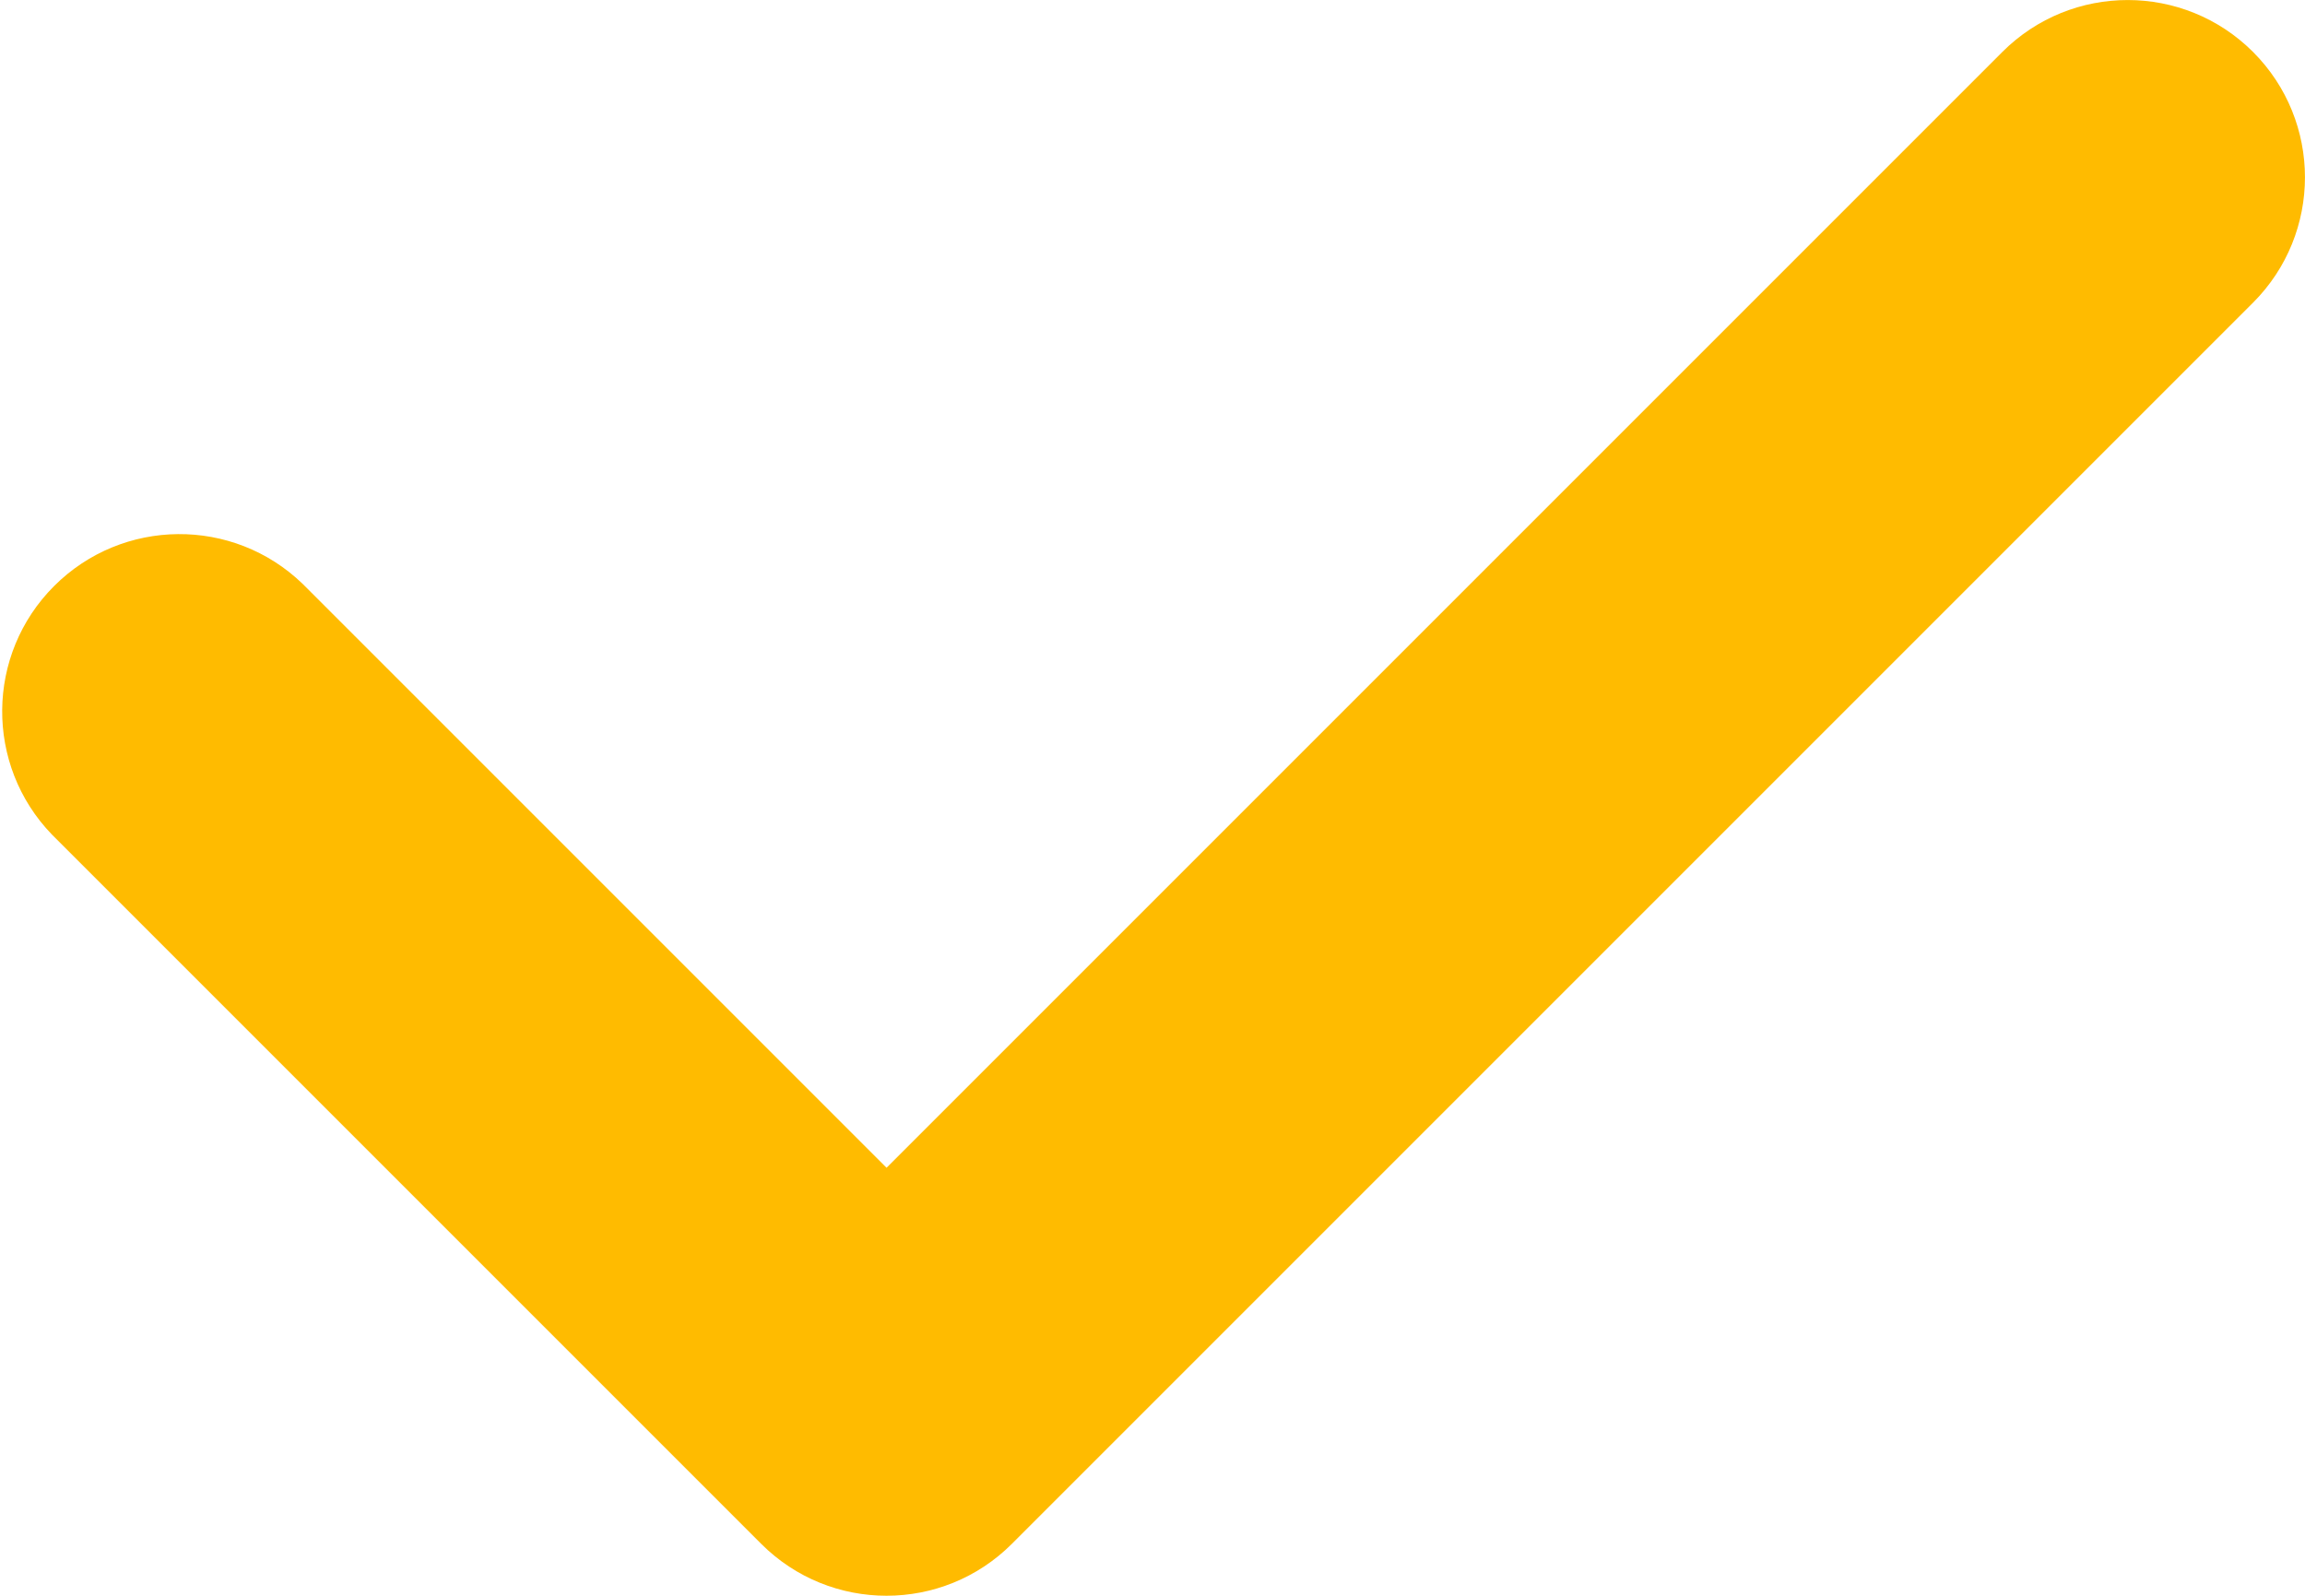
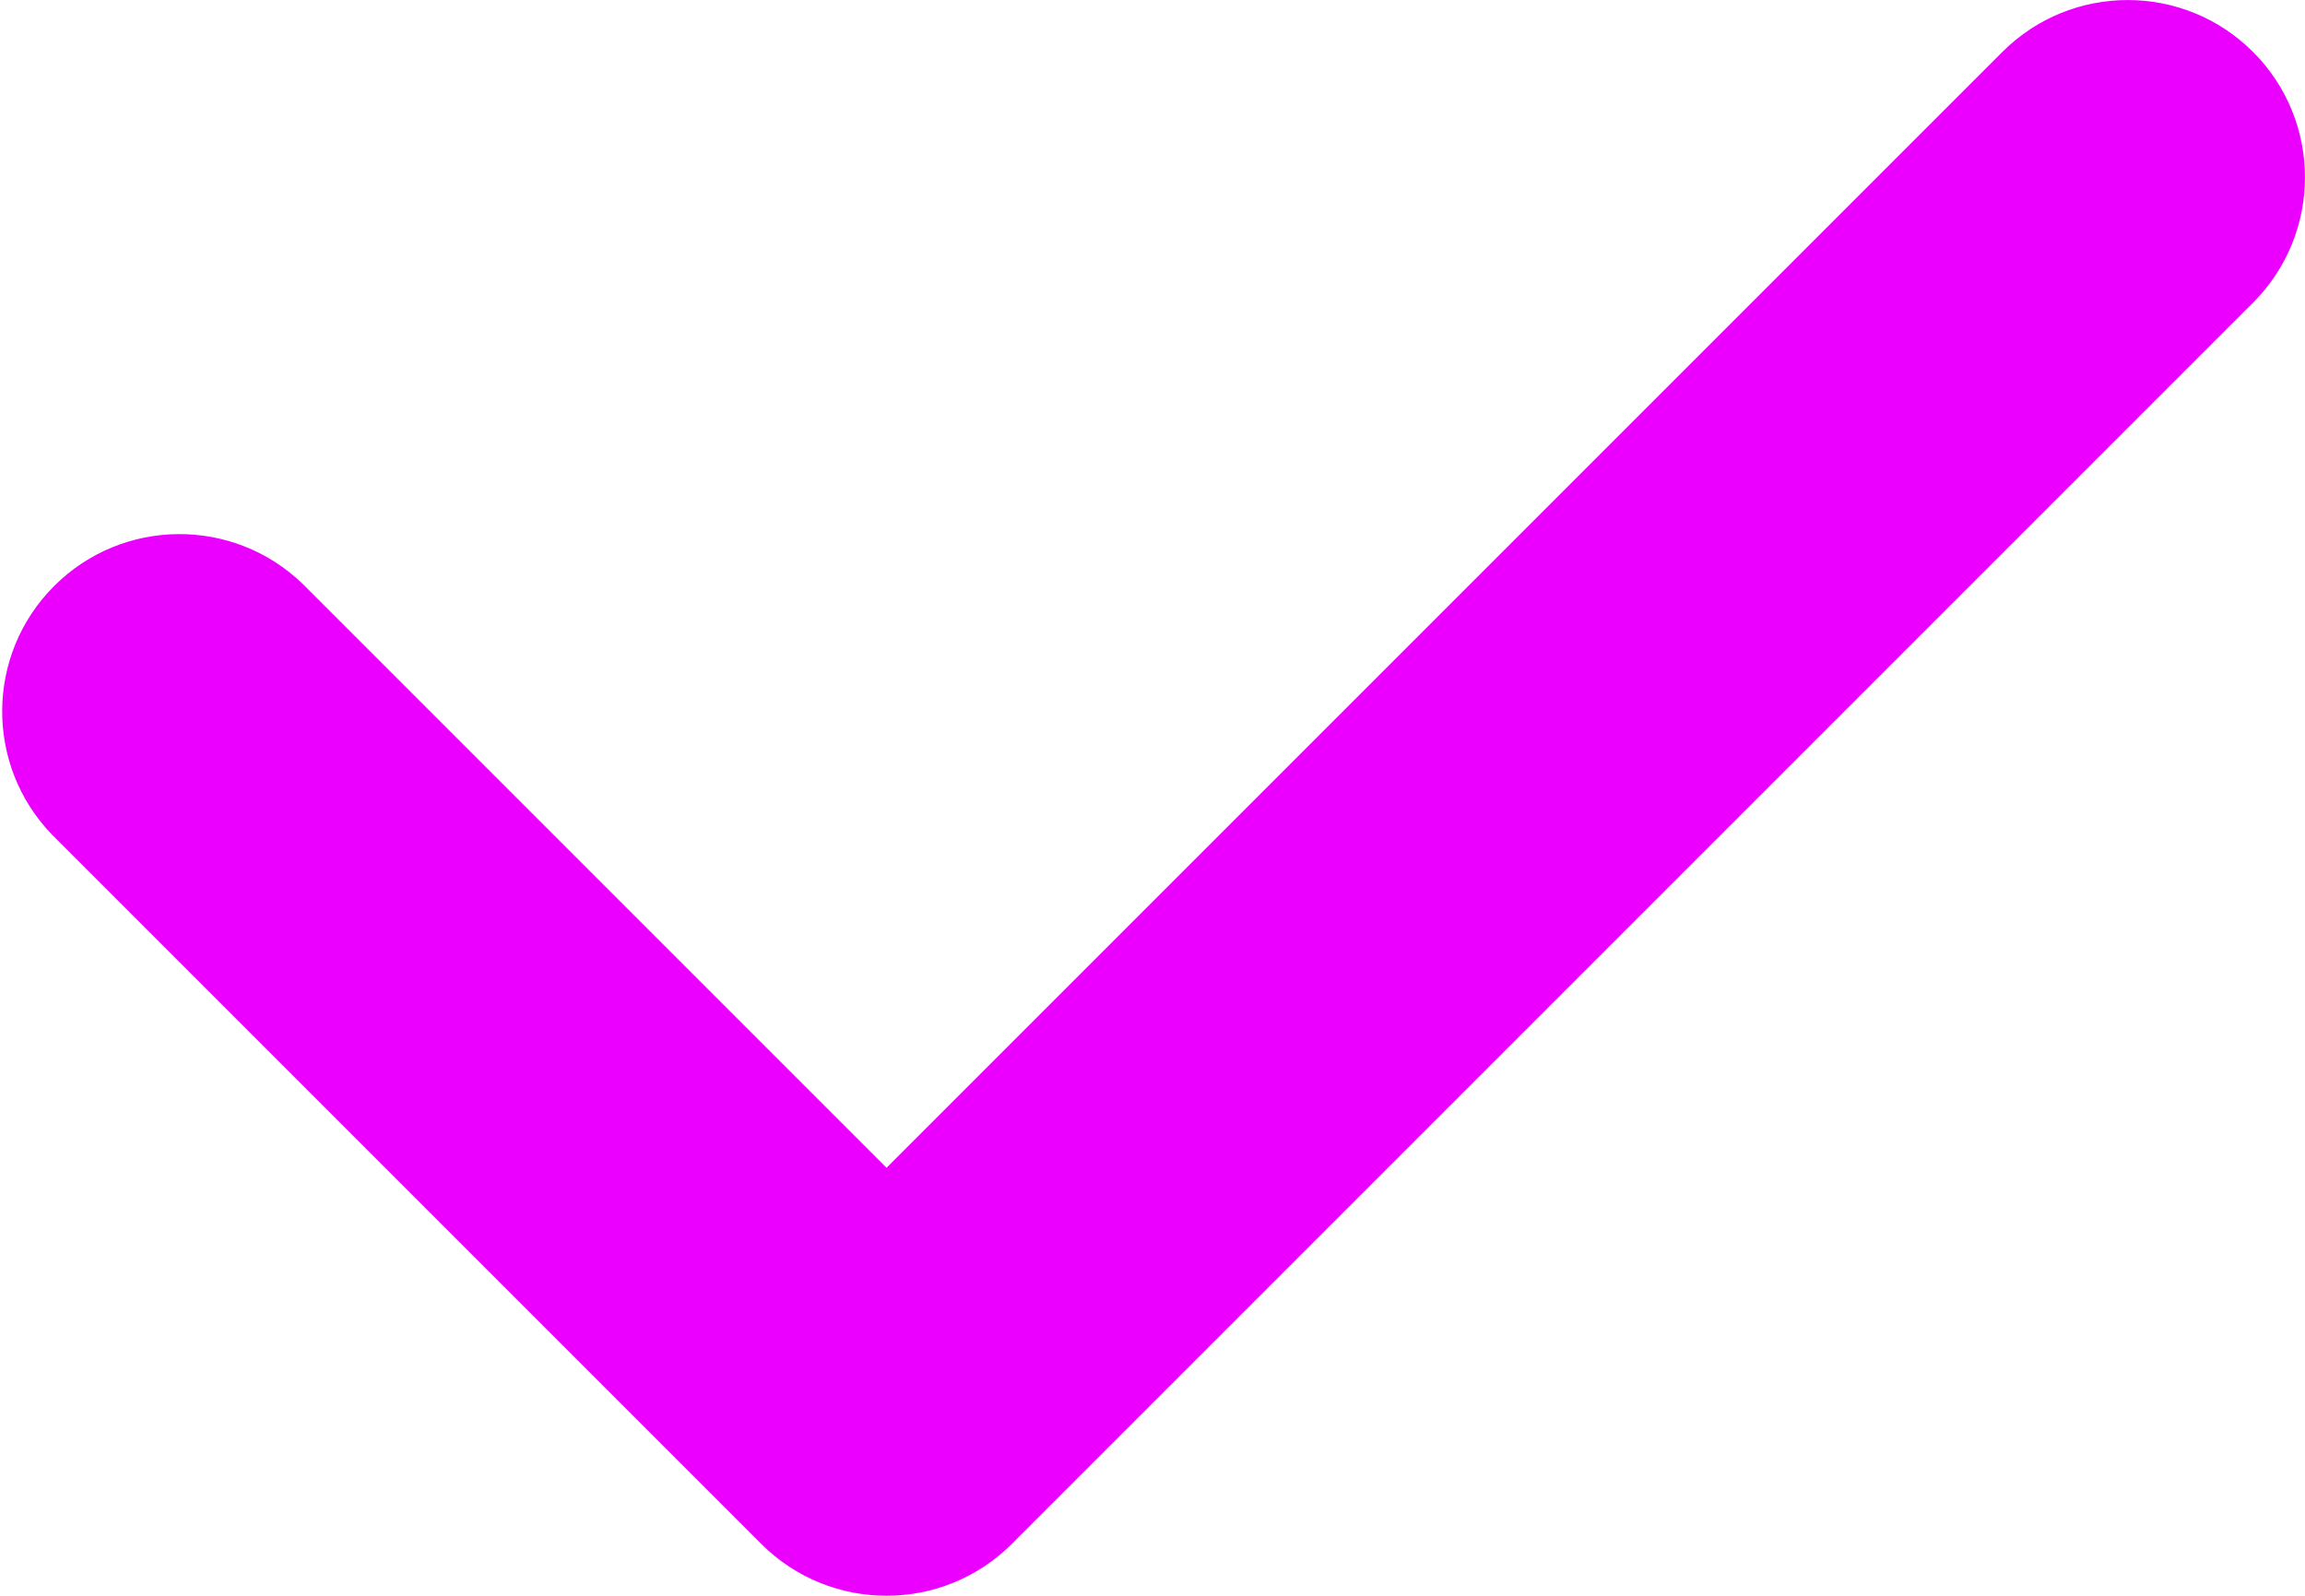
<svg xmlns="http://www.w3.org/2000/svg" width="13" height="9" fill="none">
-   <path fill-rule="evenodd" clip-rule="evenodd" d="M12.707.293a1 1 0 0 1 0 1.414l-7 7a1 1 0 0 1-1.414 0l-4-4a1 1 0 0 1 1.414-1.414L5 6.586 11.293.293a1 1 0 0 1 1.414 0Z" fill="#FB0" />
+   <path fill-rule="evenodd" clip-rule="evenodd" d="M12.707.293a1 1 0 0 1 0 1.414l-7 7a1 1 0 0 1-1.414 0l-4-4a1 1 0 0 1 1.414-1.414L5 6.586 11.293.293a1 1 0 0 1 1.414 0Z" fill="#EB00FF" />
</svg>
